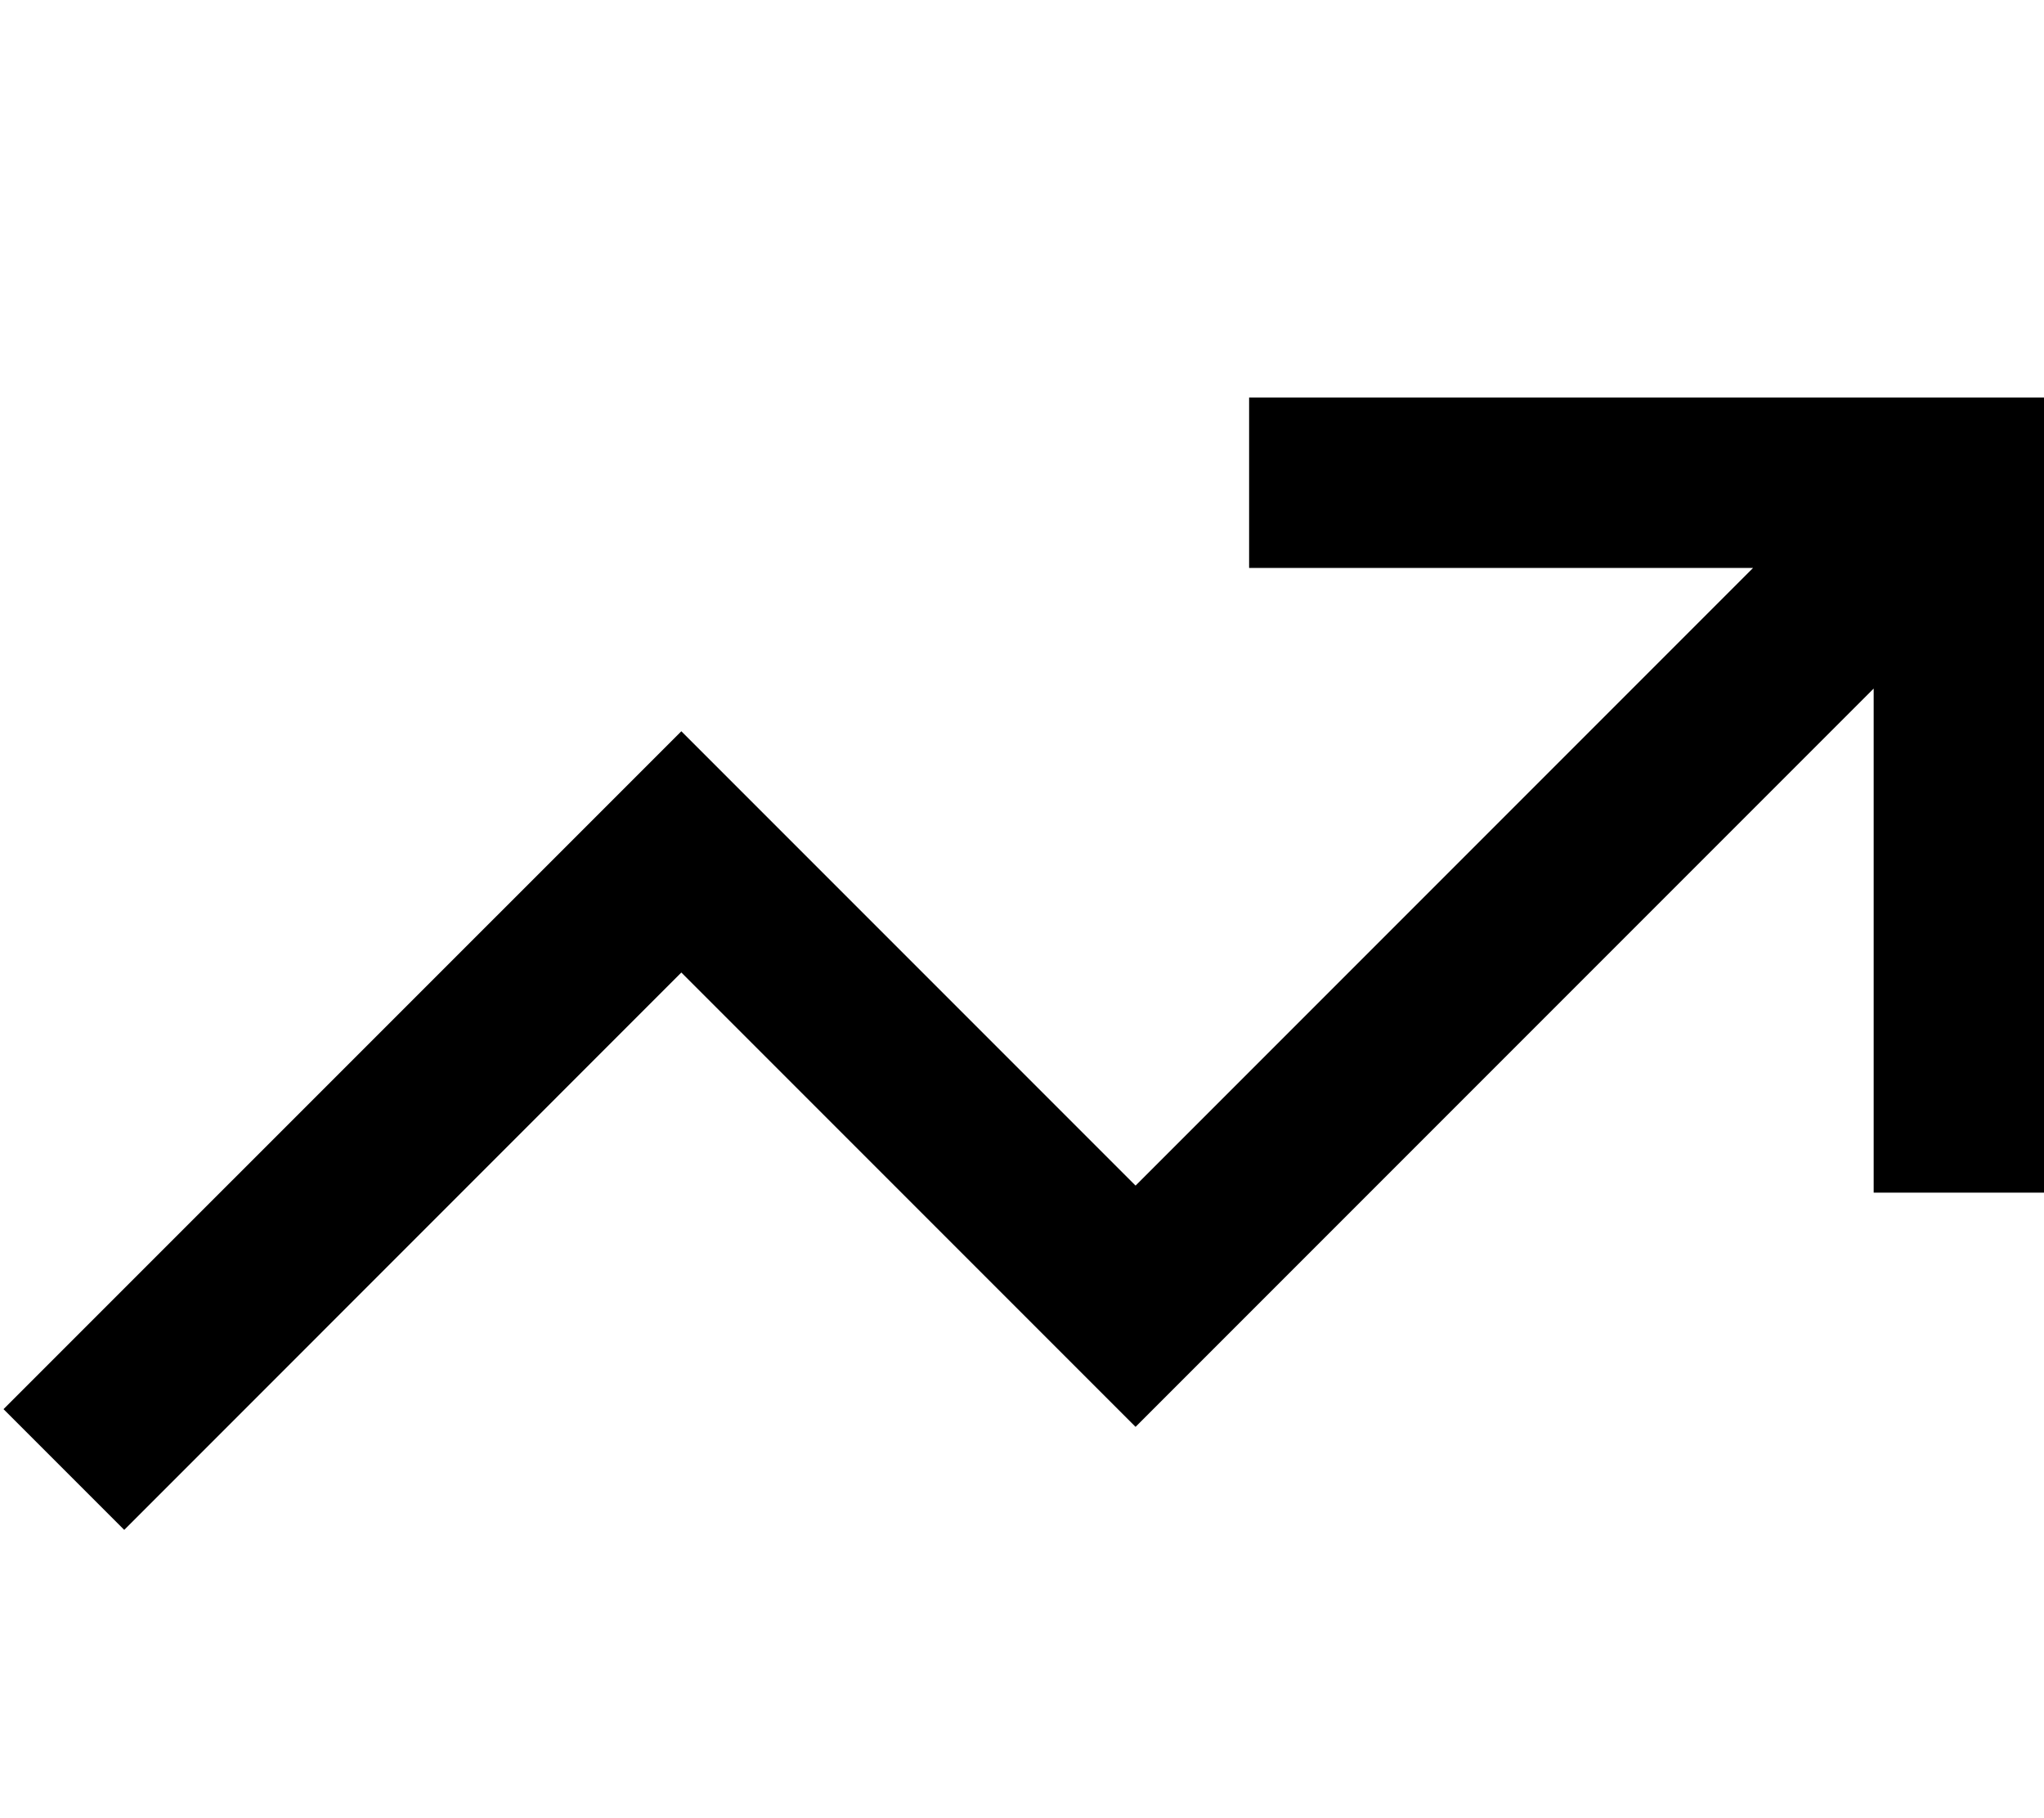
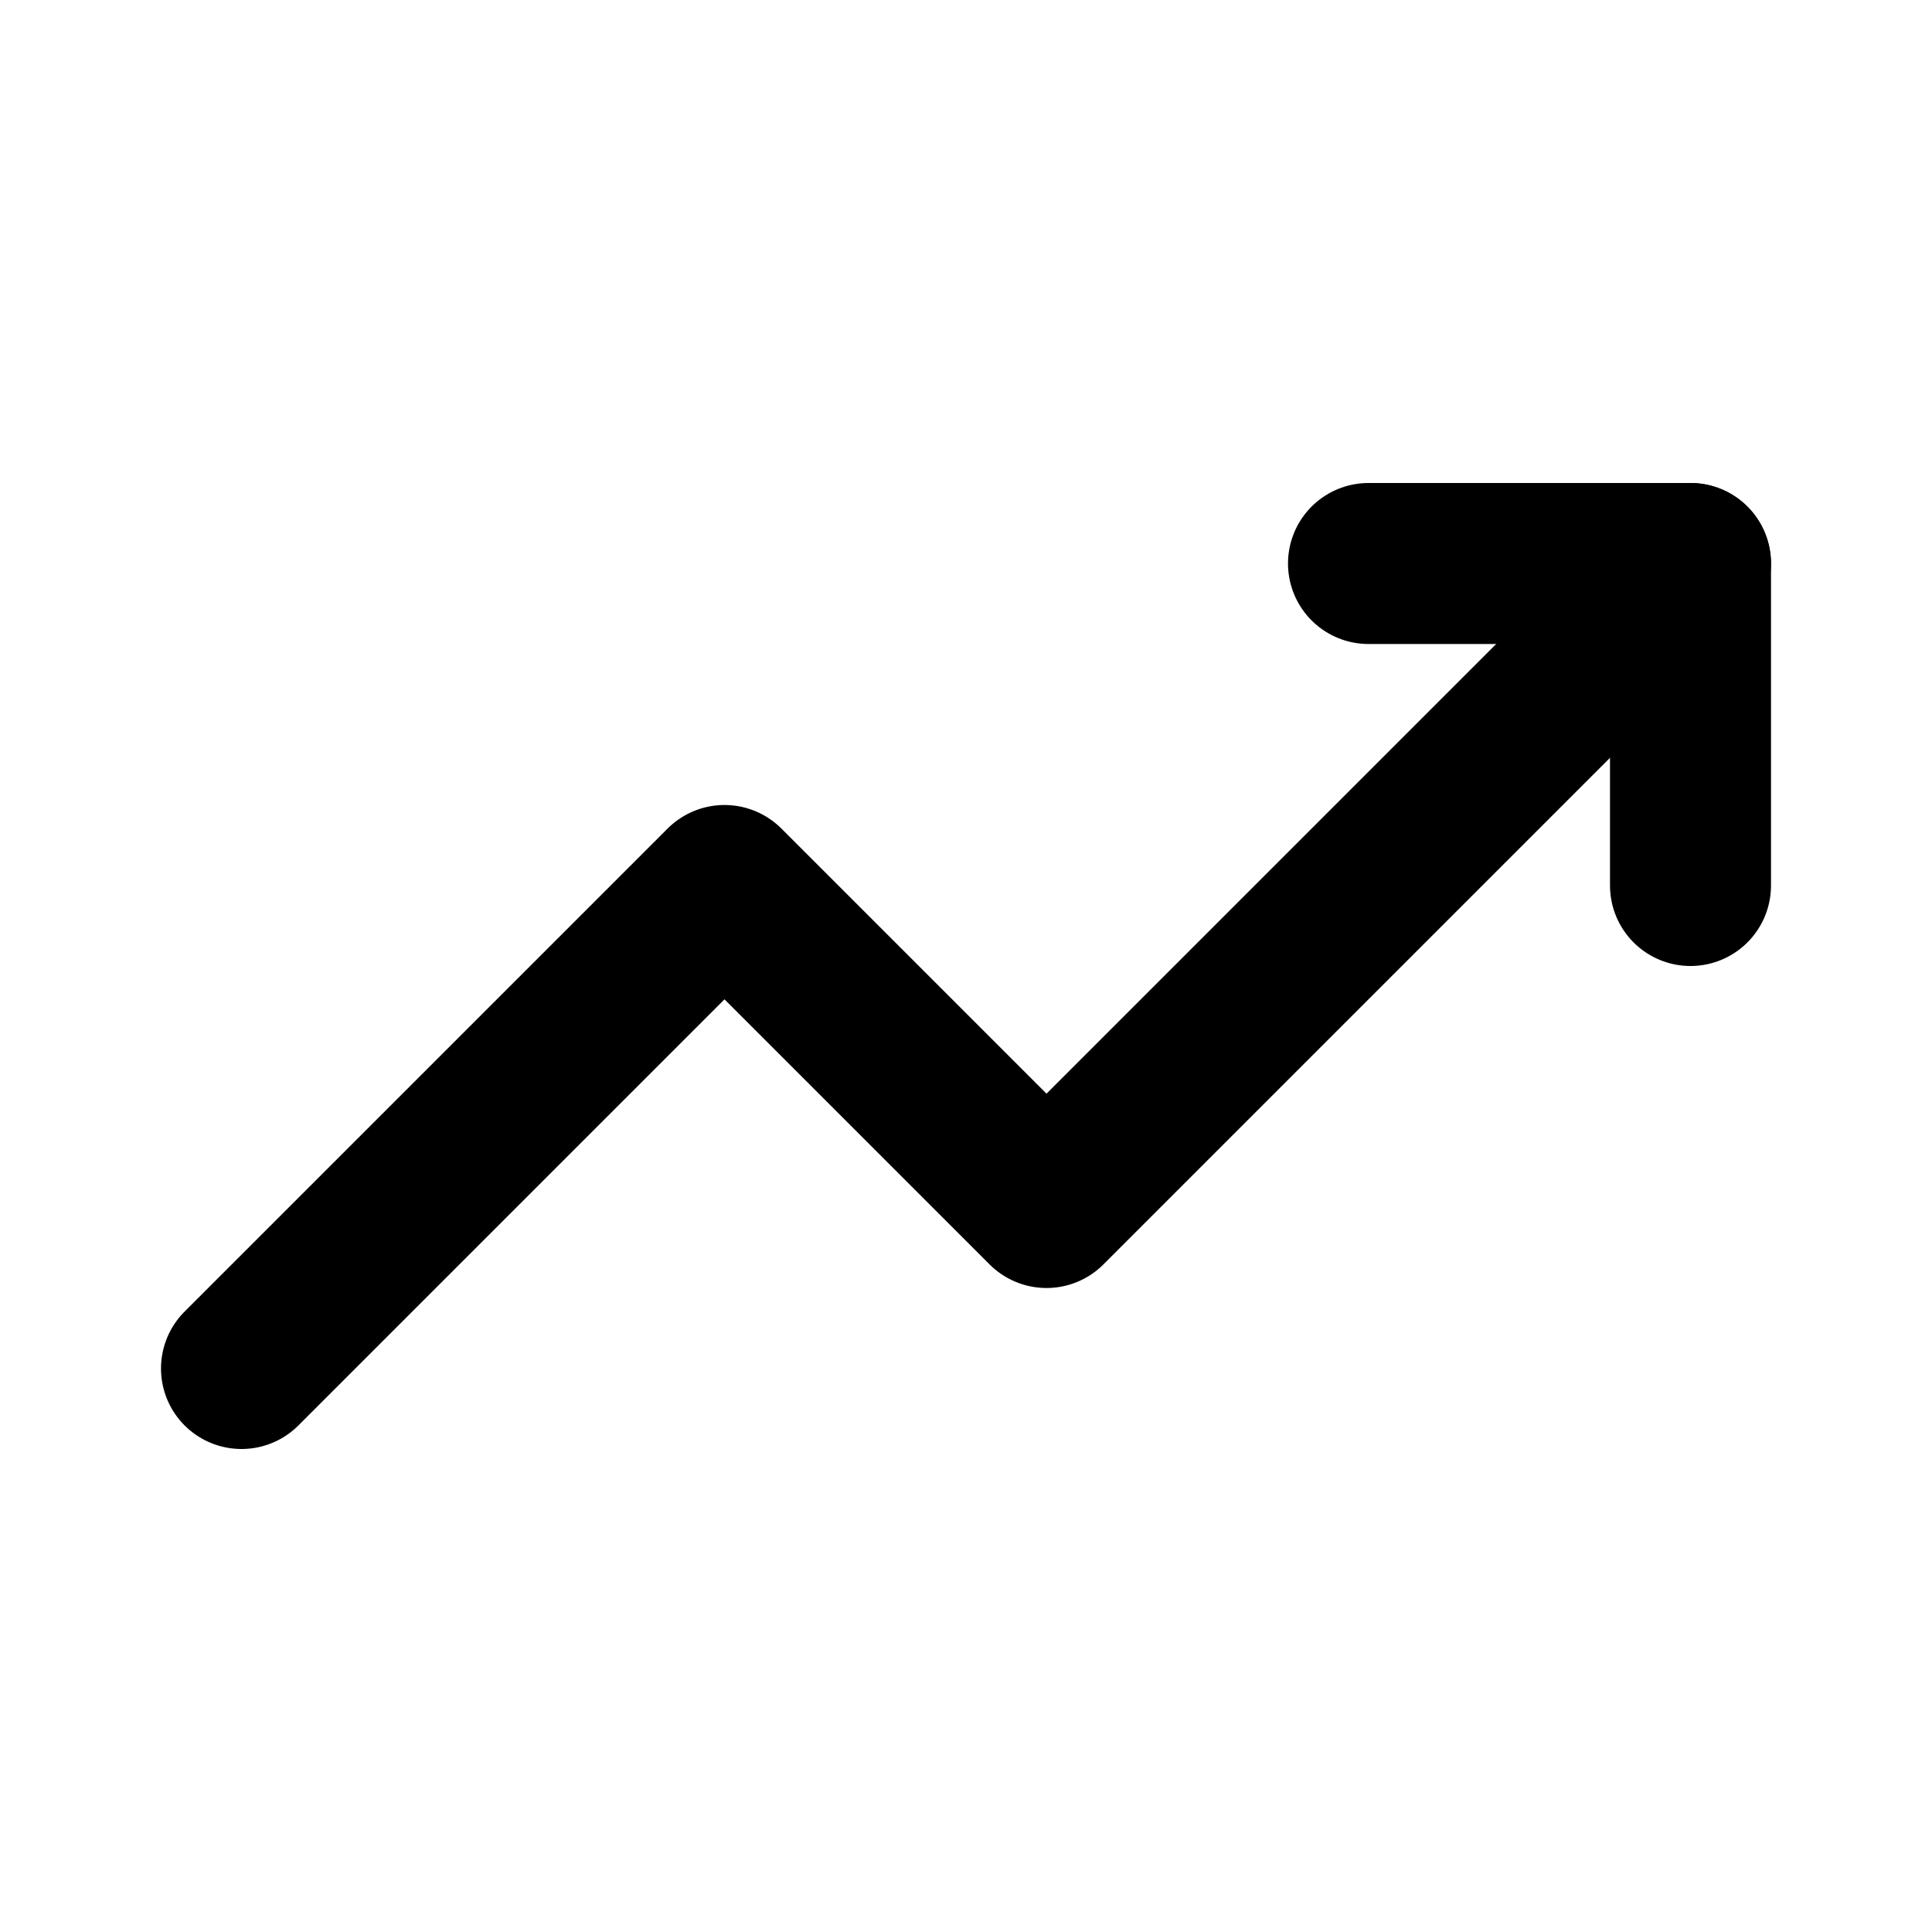
- <svg xmlns="http://www.w3.org/2000/svg" viewBox="0 0 18 16">
-   <path d="M11 3.5H11.75H17.25H18V4.25V9.75V10.5H16.5V9.75V6.062L10.531 12.031L10 12.562L9.469 12.031L6 8.562L1.625 12.938L1.094 13.469L0.031 12.406L0.562 11.875L5.469 6.969L6 6.438L6.531 6.969L10 10.438L15.438 5H11.75H11V3.5Z" />
+ <svg xmlns="http://www.w3.org/2000/svg" width="1em" height="1em" viewBox="0 0 24 24">
+   <g fill="none" stroke="black" stroke-linecap="round" stroke-linejoin="round" stroke-width="2">
+     <path d="m3 17l6-6l4 4l8-8" />
+     <path d="M17 7h4v4" />
+   </g>
</svg>
